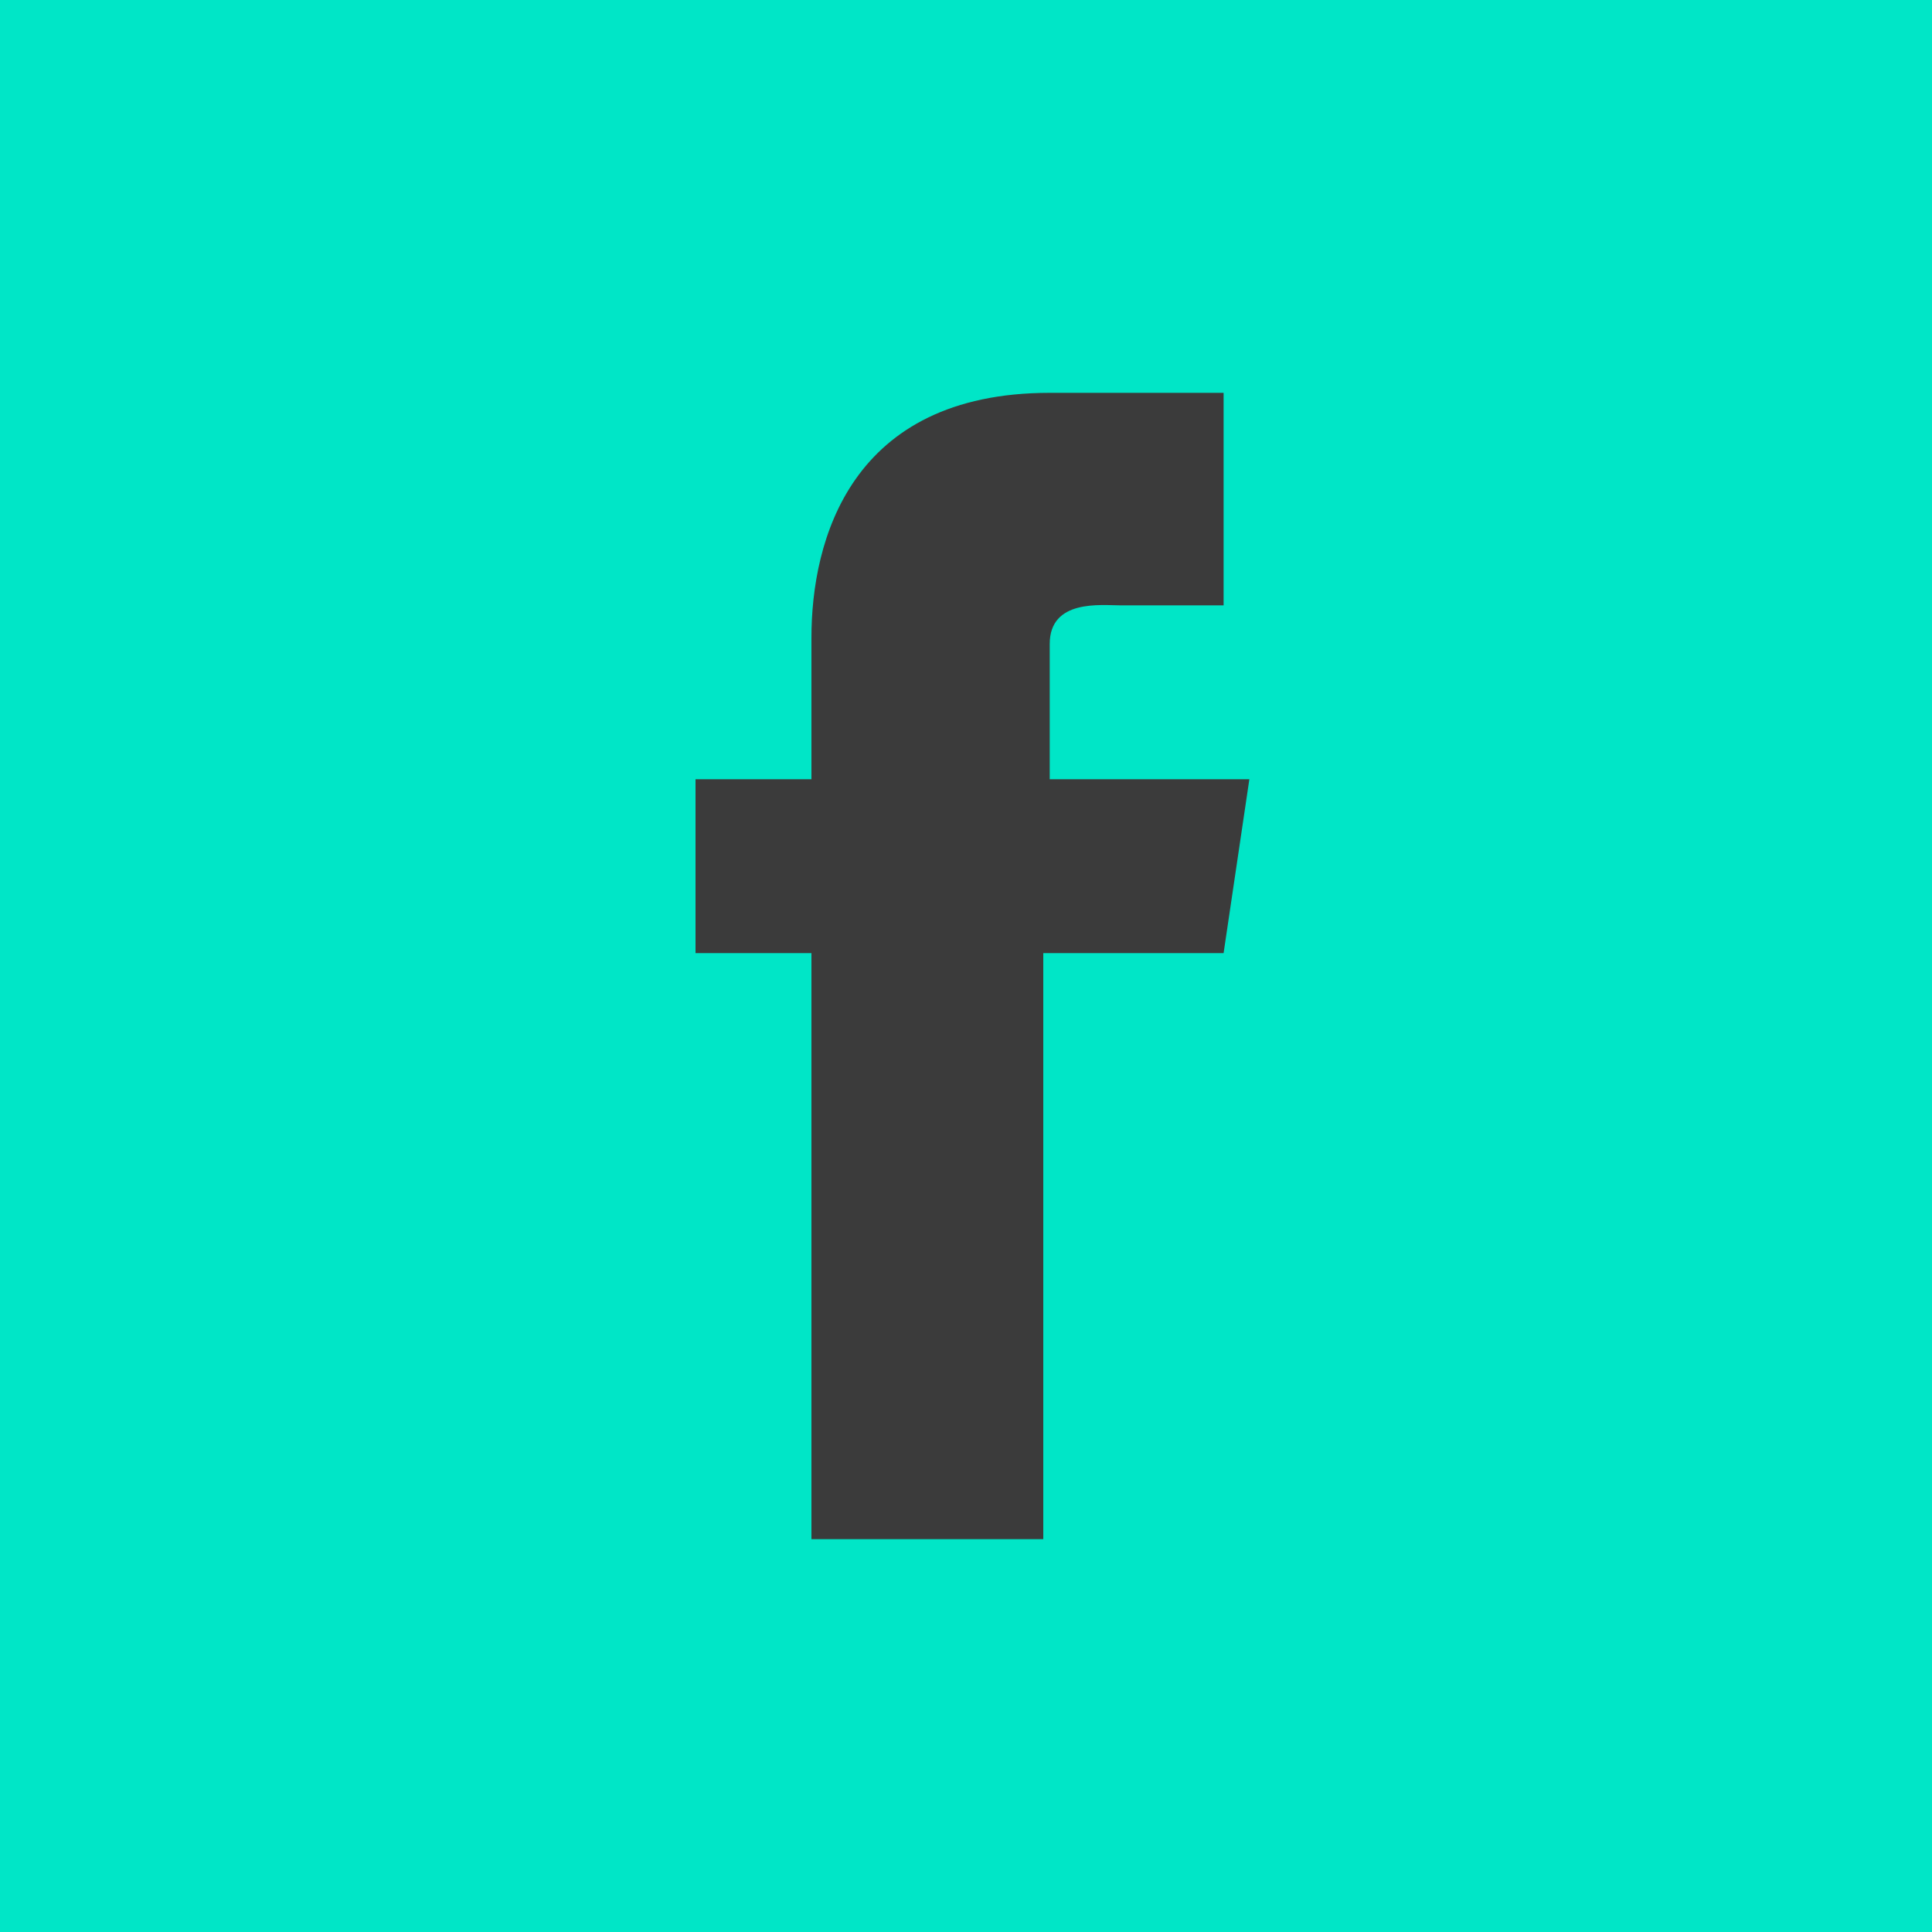
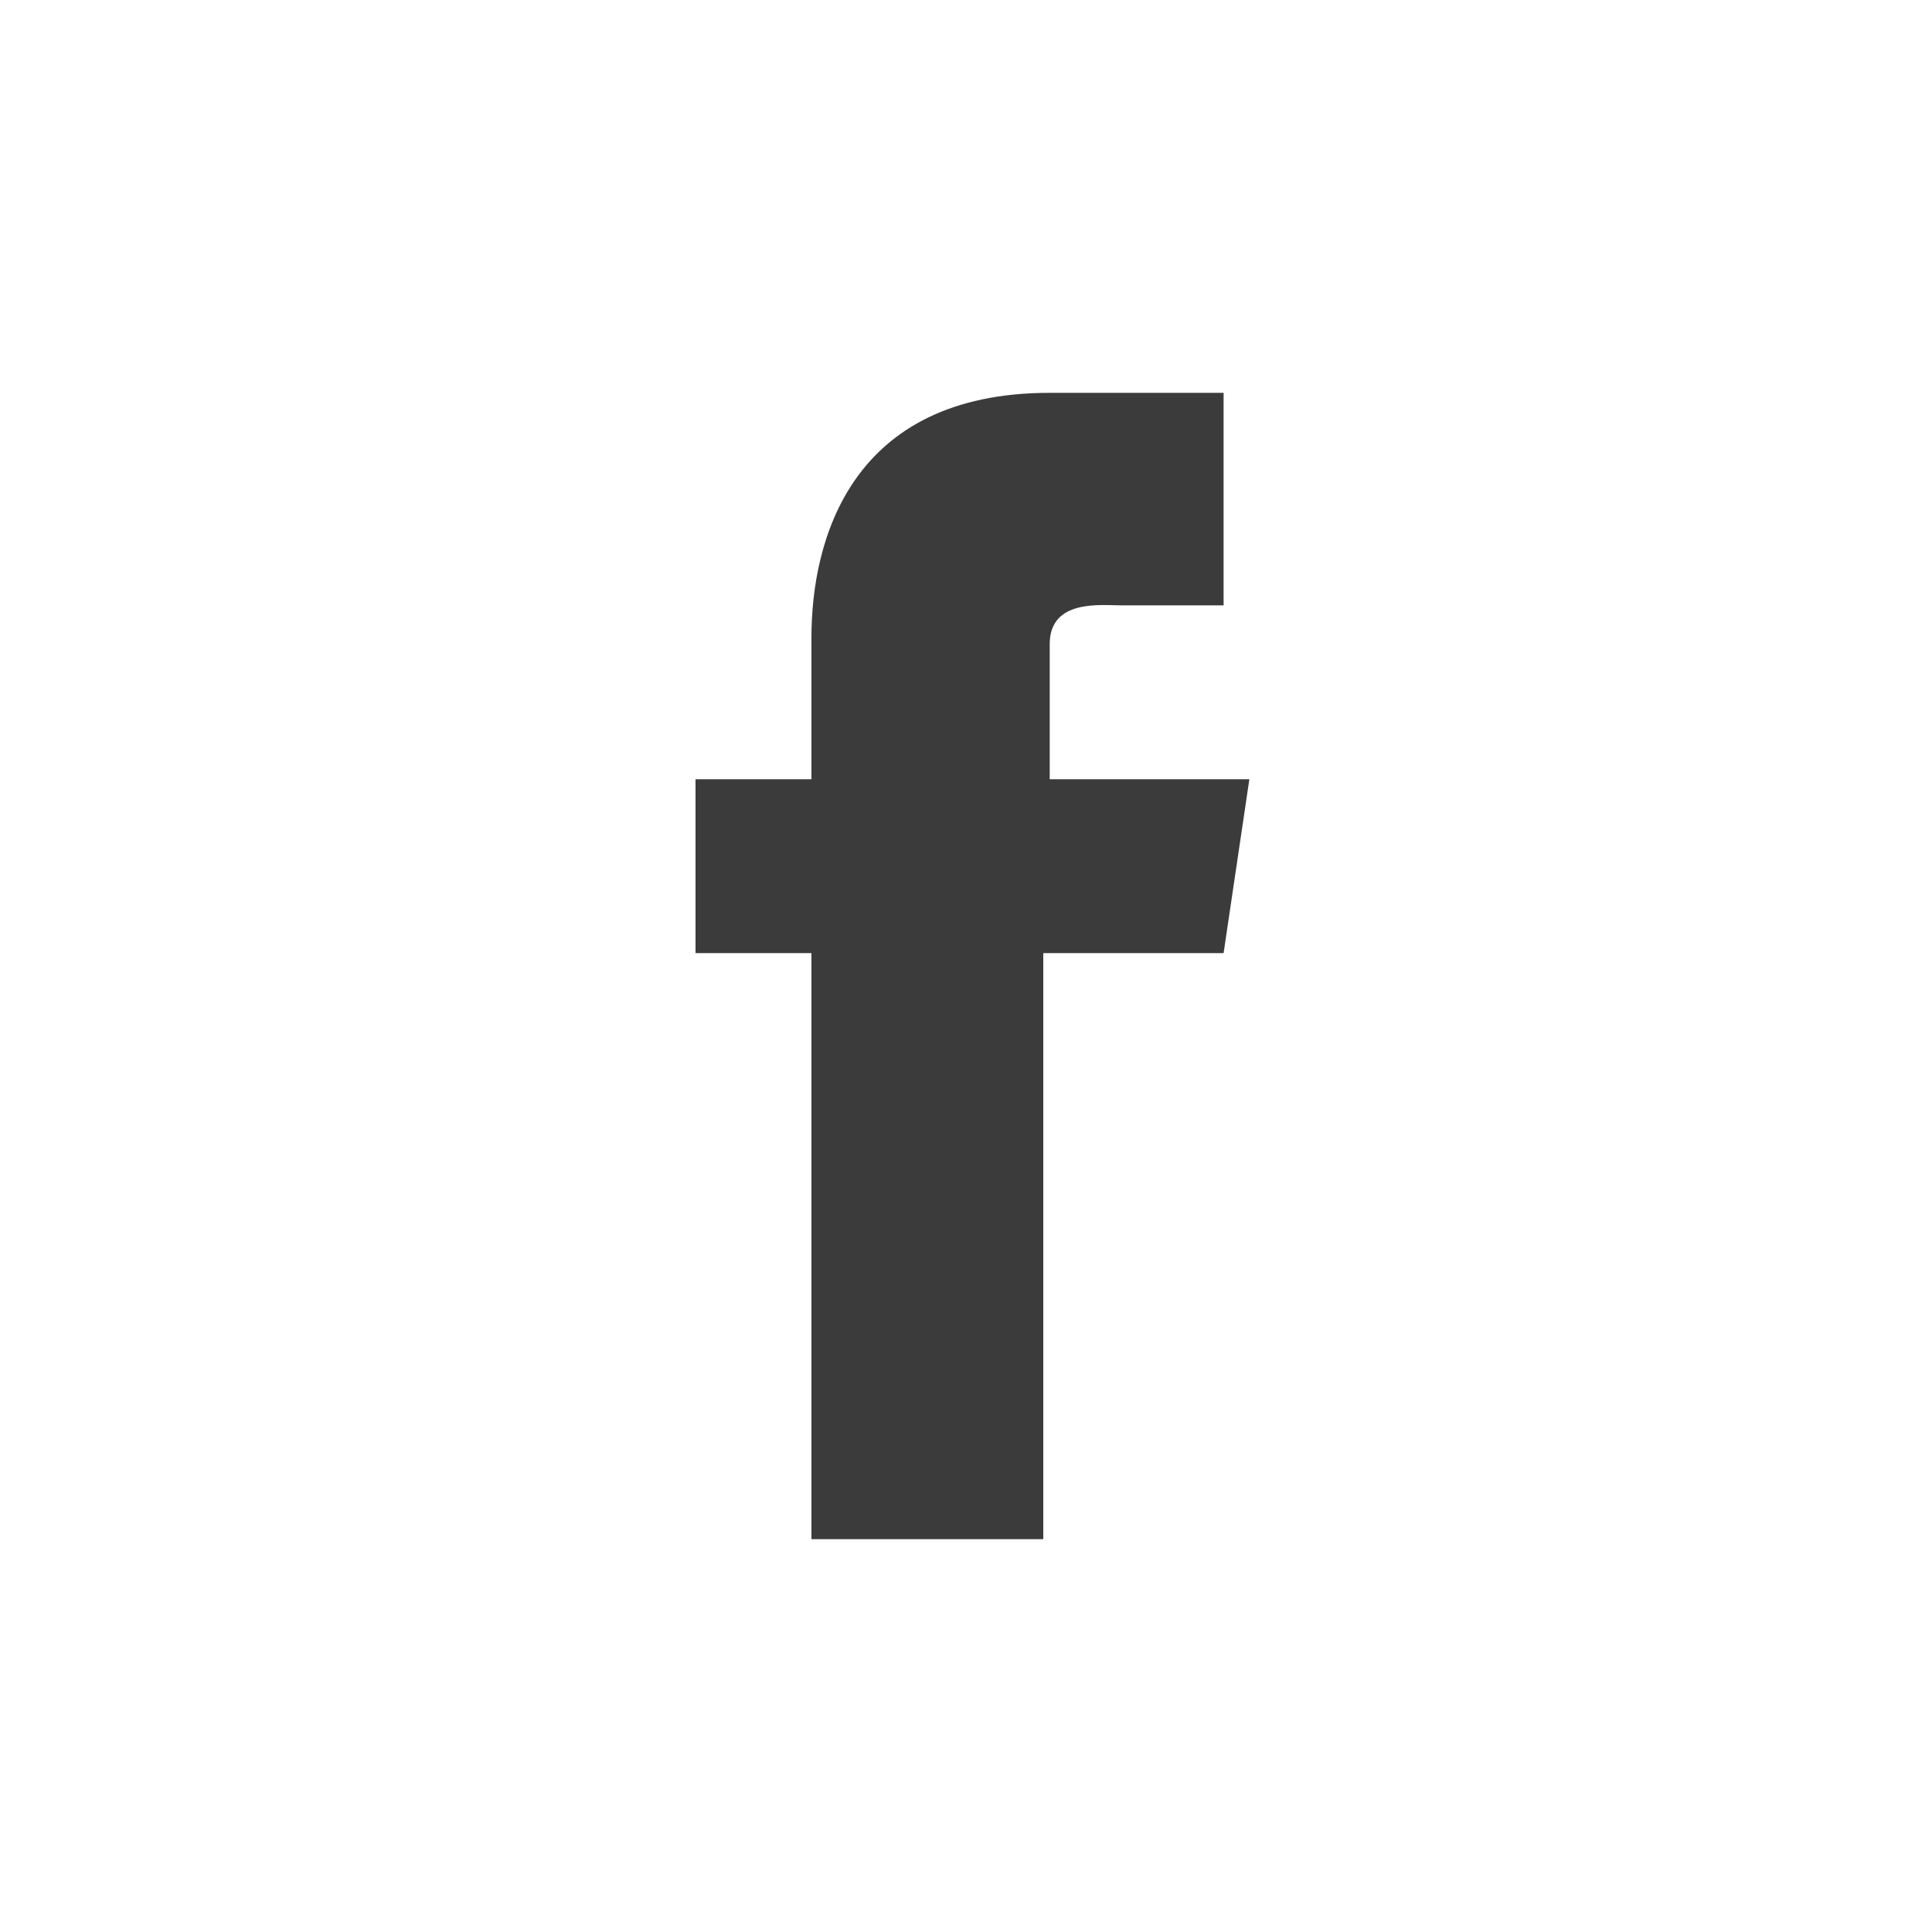
<svg xmlns="http://www.w3.org/2000/svg" version="1.1" id="Layer_1" x="0px" y="0px" viewBox="0 0 30 30" style="enable-background:new 0 0 30 30;" xml:space="preserve">
  <style type="text/css">
- 	.st0{fill-rule:evenodd;clip-rule:evenodd;fill:#00E6C7;}
	.st1{fill:#3B3B3B;}
</style>
-   <rect class="st0" width="30" height="30" />
  <path class="st1" d="M19,14.8h-2.8c0,4.5,0,9.1,0,9.1h-3.6c0,0,0-4.5,0-9.1h-1.8v-2.7h1.8V9.9c0-1.5,0.6-3.8,3.7-3.8l2.7,0v3.3  c0,0-1.3,0-1.6,0c-0.3,0-1.1-0.1-1.1,0.6v2.1h3.1L19,14.8z" />
</svg>
